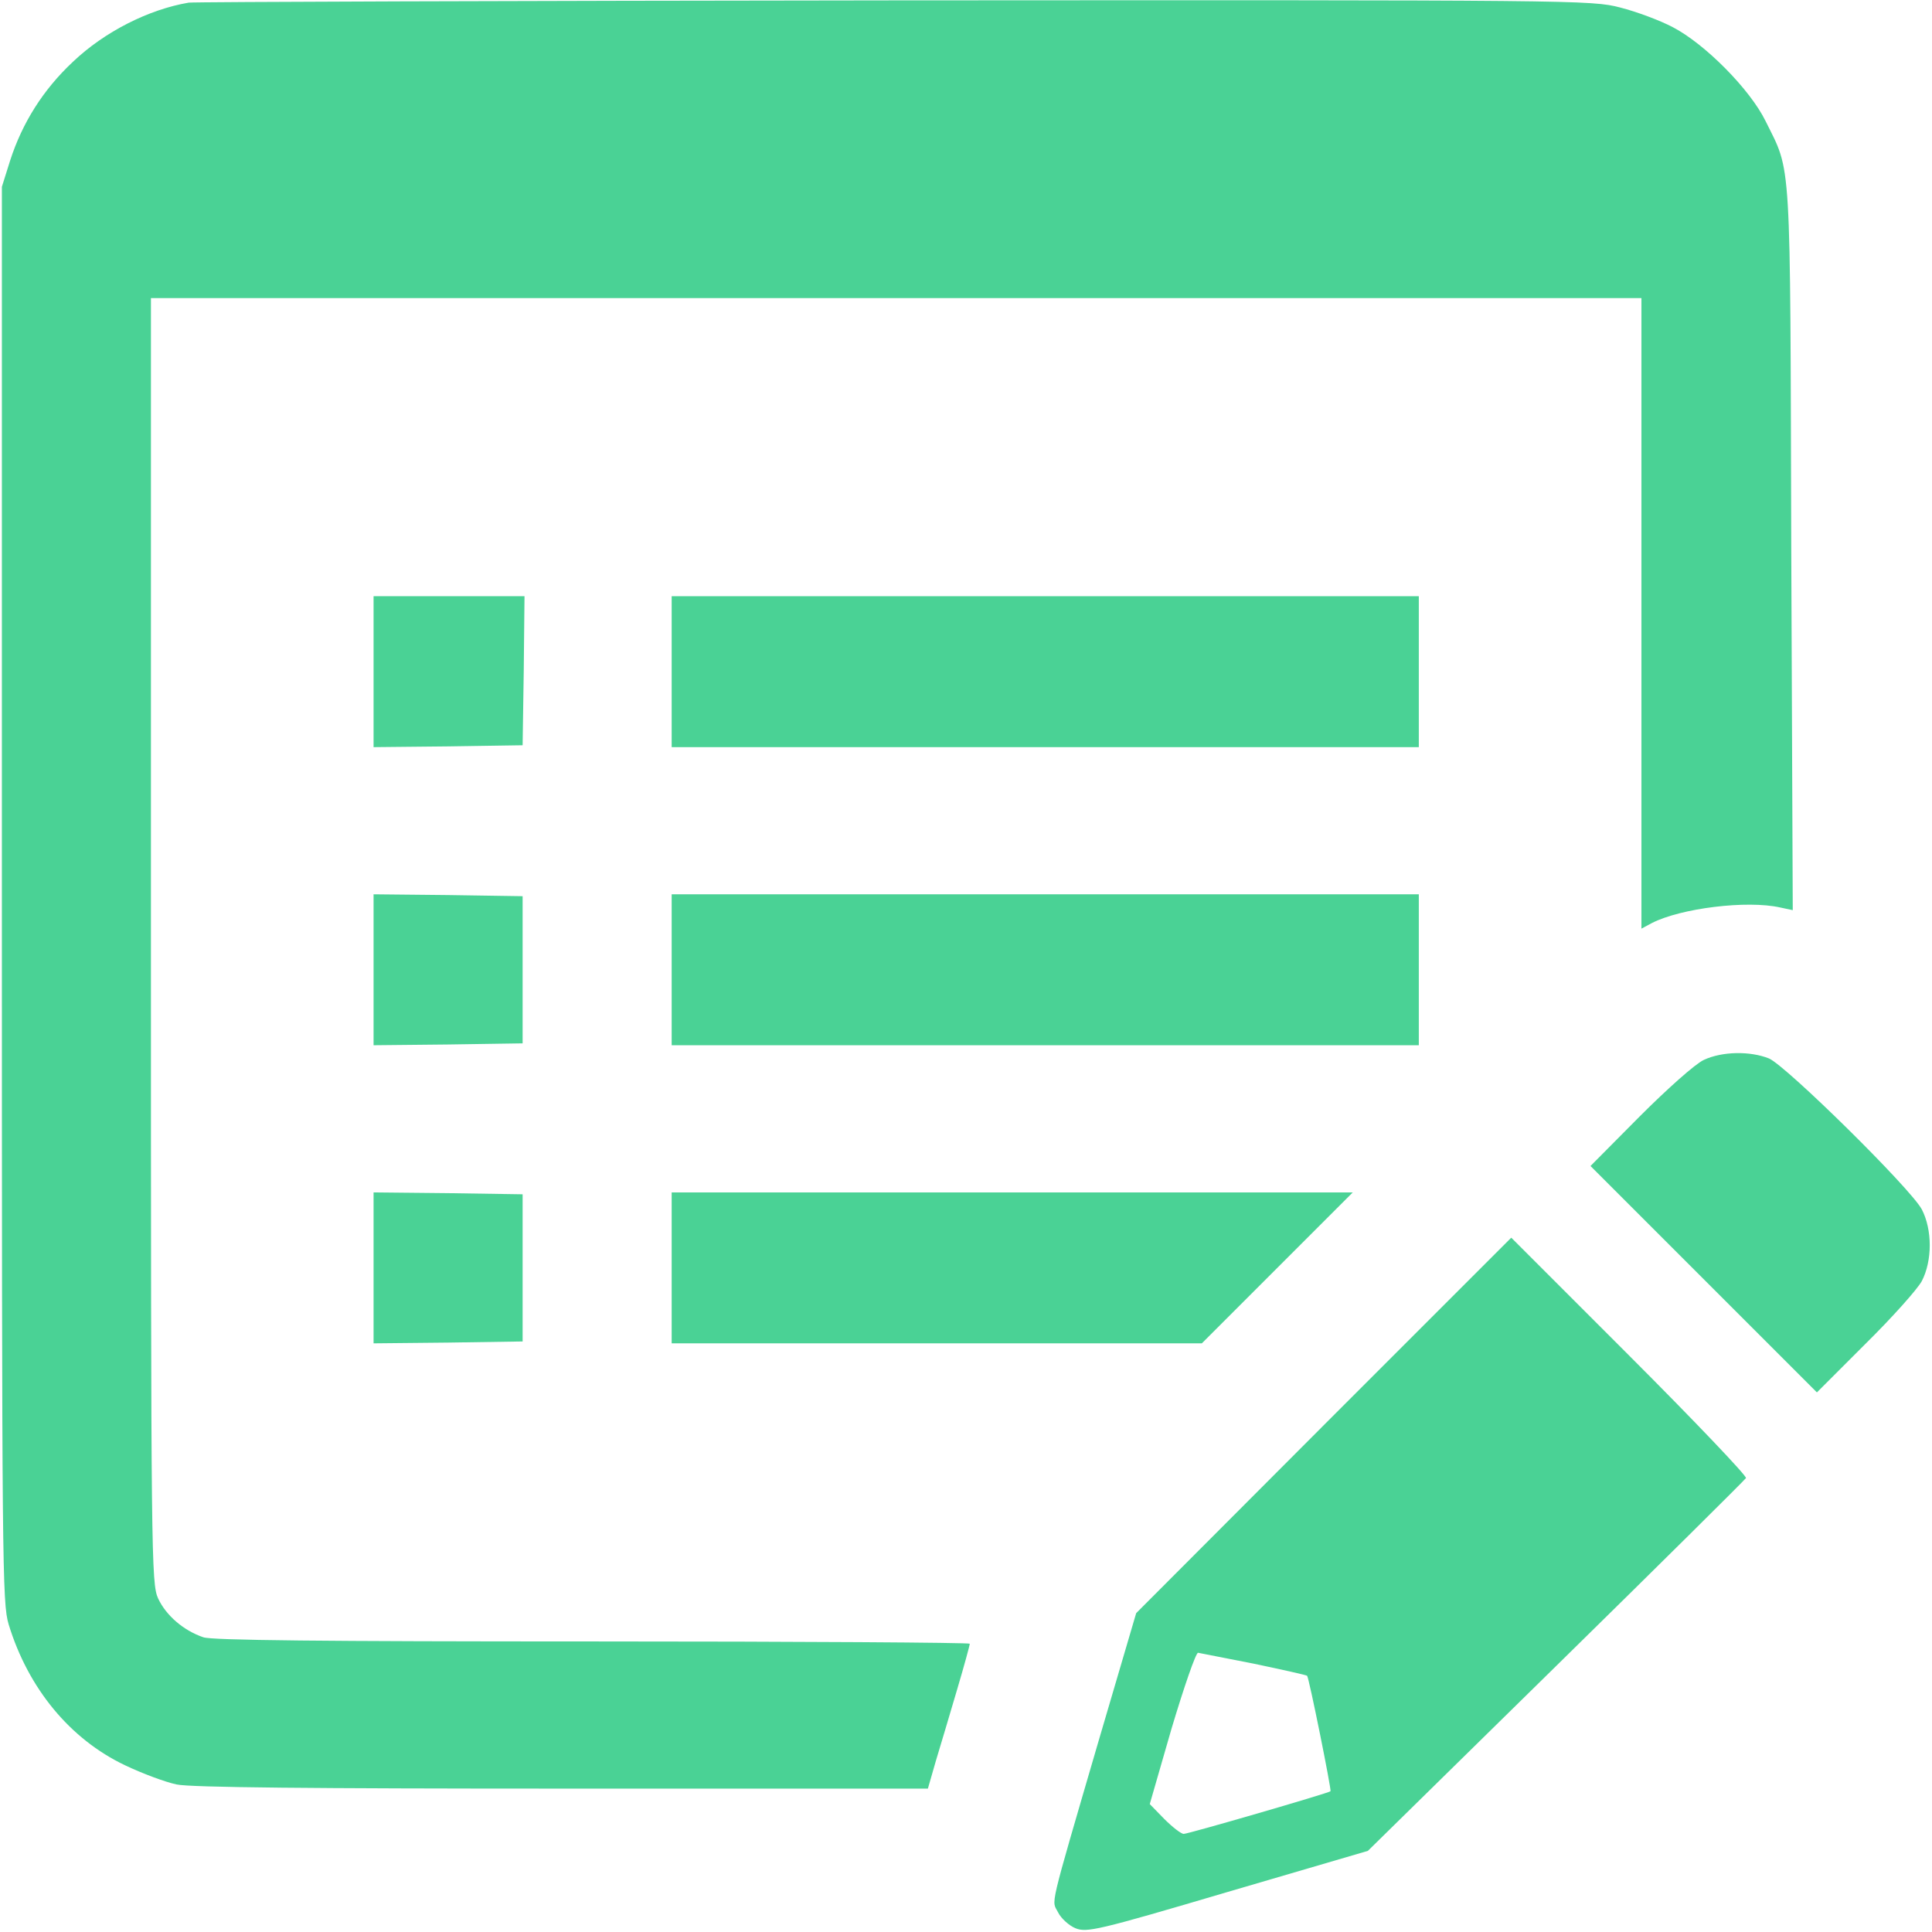
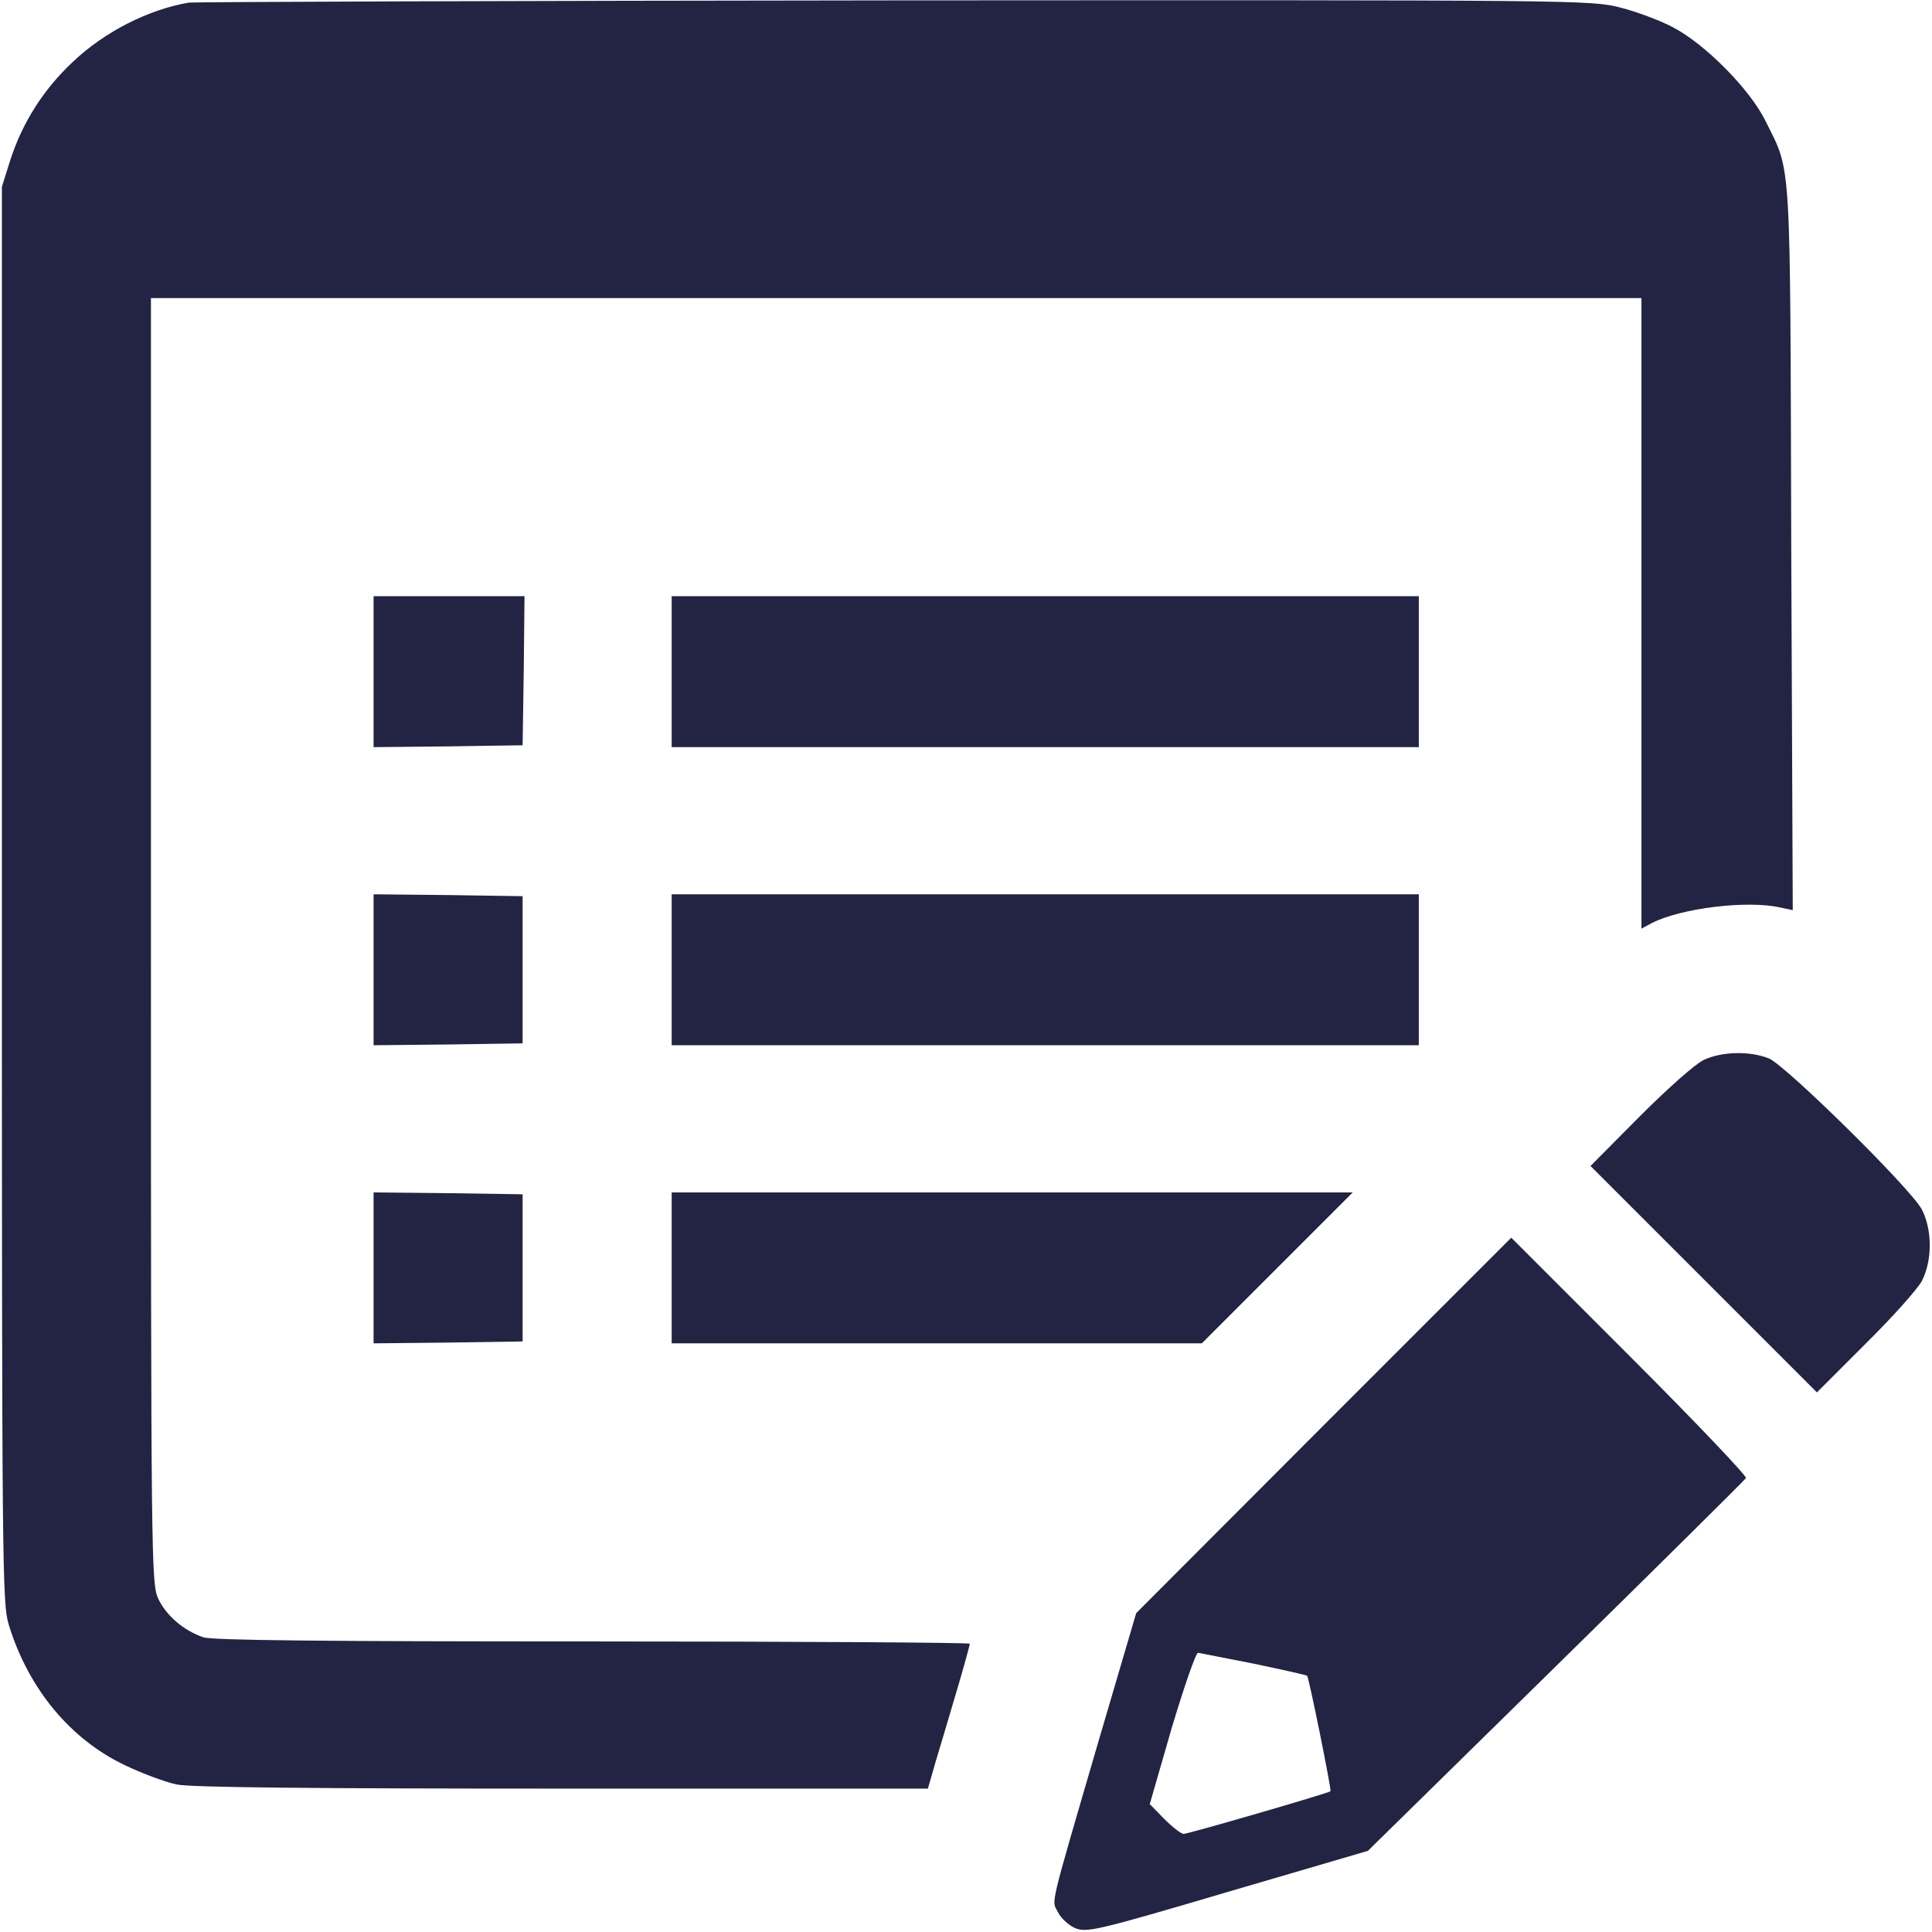
<svg xmlns="http://www.w3.org/2000/svg" version="1.0" width="512pt" height="512pt" viewBox="0 0 512 512" preserveAspectRatio="xMidYMid meet">
-   <g transform="translate(0,512) scale(0.1,-0.1)" fill="#4ad295" stroke="none">
+   <g transform="translate(0,512) scale(0.1,-0.1)" fill="#232443" stroke="none">
    <path d="M500 5113 c-106 -18 -223 -77 -307 -157 -79 -74 -134 -162 -166 -261 l-22 -70 0 -1875 c0 -1792 1 -1878 18 -1935 52 -170 163 -304 308 -373 46 -22 108 -45 137 -51 36 -8 362 -11 1022 -11 l969 0 21 73 c12 39 37 124 56 188 19 64 34 119 34 123 0 3 -449 6 -999 6 -719 0 -1008 3 -1032 11 -53 18 -99 58 -120 103 -18 40 -19 102 -19 1744 l0 1702 1975 0 1975 0 0 -835 0 -836 28 15 c76 39 252 61 340 41 l33 -7 -4 959 c-3 1058 1 992 -68 1132 -41 84 -161 205 -246 249 -34 18 -96 41 -139 52 -76 20 -115 20 -1923 19 -1015 -1 -1857 -4 -1871 -6z" />
    <path d="M990 3340 l0 -200 198 2 197 3 3 198 2 197 -200 0 -200 0 0 -200z" />
    <path d="M1780 3340 l0 -200 990 0 990 0 0 200 0 200 -990 0 -990 0 0 -200z" />
    <path d="M990 2550 l0 -200 198 2 197 3 0 195 0 195 -197 3 -198 2 0 -200z" />
    <path d="M1780 2550 l0 -200 990 0 990 0 0 200 0 200 -990 0 -990 0 0 -200z" />
    <path d="M4515 2311 c-23 -11 -95 -75 -170 -150 l-130 -131 300 -300 300 -300 128 128 c71 70 138 145 150 167 28 54 28 136 0 190 -30 56 -359 380 -405 400 -50 20 -124 19 -173 -4z" />
    <path d="M990 1760 l0 -200 198 2 197 3 0 195 0 195 -197 3 -198 2 0 -200z" />
    <path d="M1780 1760 l0 -200 703 0 702 0 200 200 200 200 -903 0 -902 0 0 -200z" />
    <path d="M3508 1343 l-497 -498 -100 -340 c-134 -459 -124 -419 -107 -453 8 -16 29 -35 46 -42 30 -12 58 -6 403 96 l372 109 498 489 c274 269 500 493 504 499 3 5 -136 151 -308 323 l-314 314 -497 -497z m-185 -632 c76 -16 139 -30 141 -32 5 -5 65 -303 62 -306 -5 -5 -377 -113 -389 -113 -7 0 -30 18 -52 40 l-38 39 58 201 c33 110 64 200 70 200 5 -1 72 -14 148 -29z" />
  </g>
</svg>
